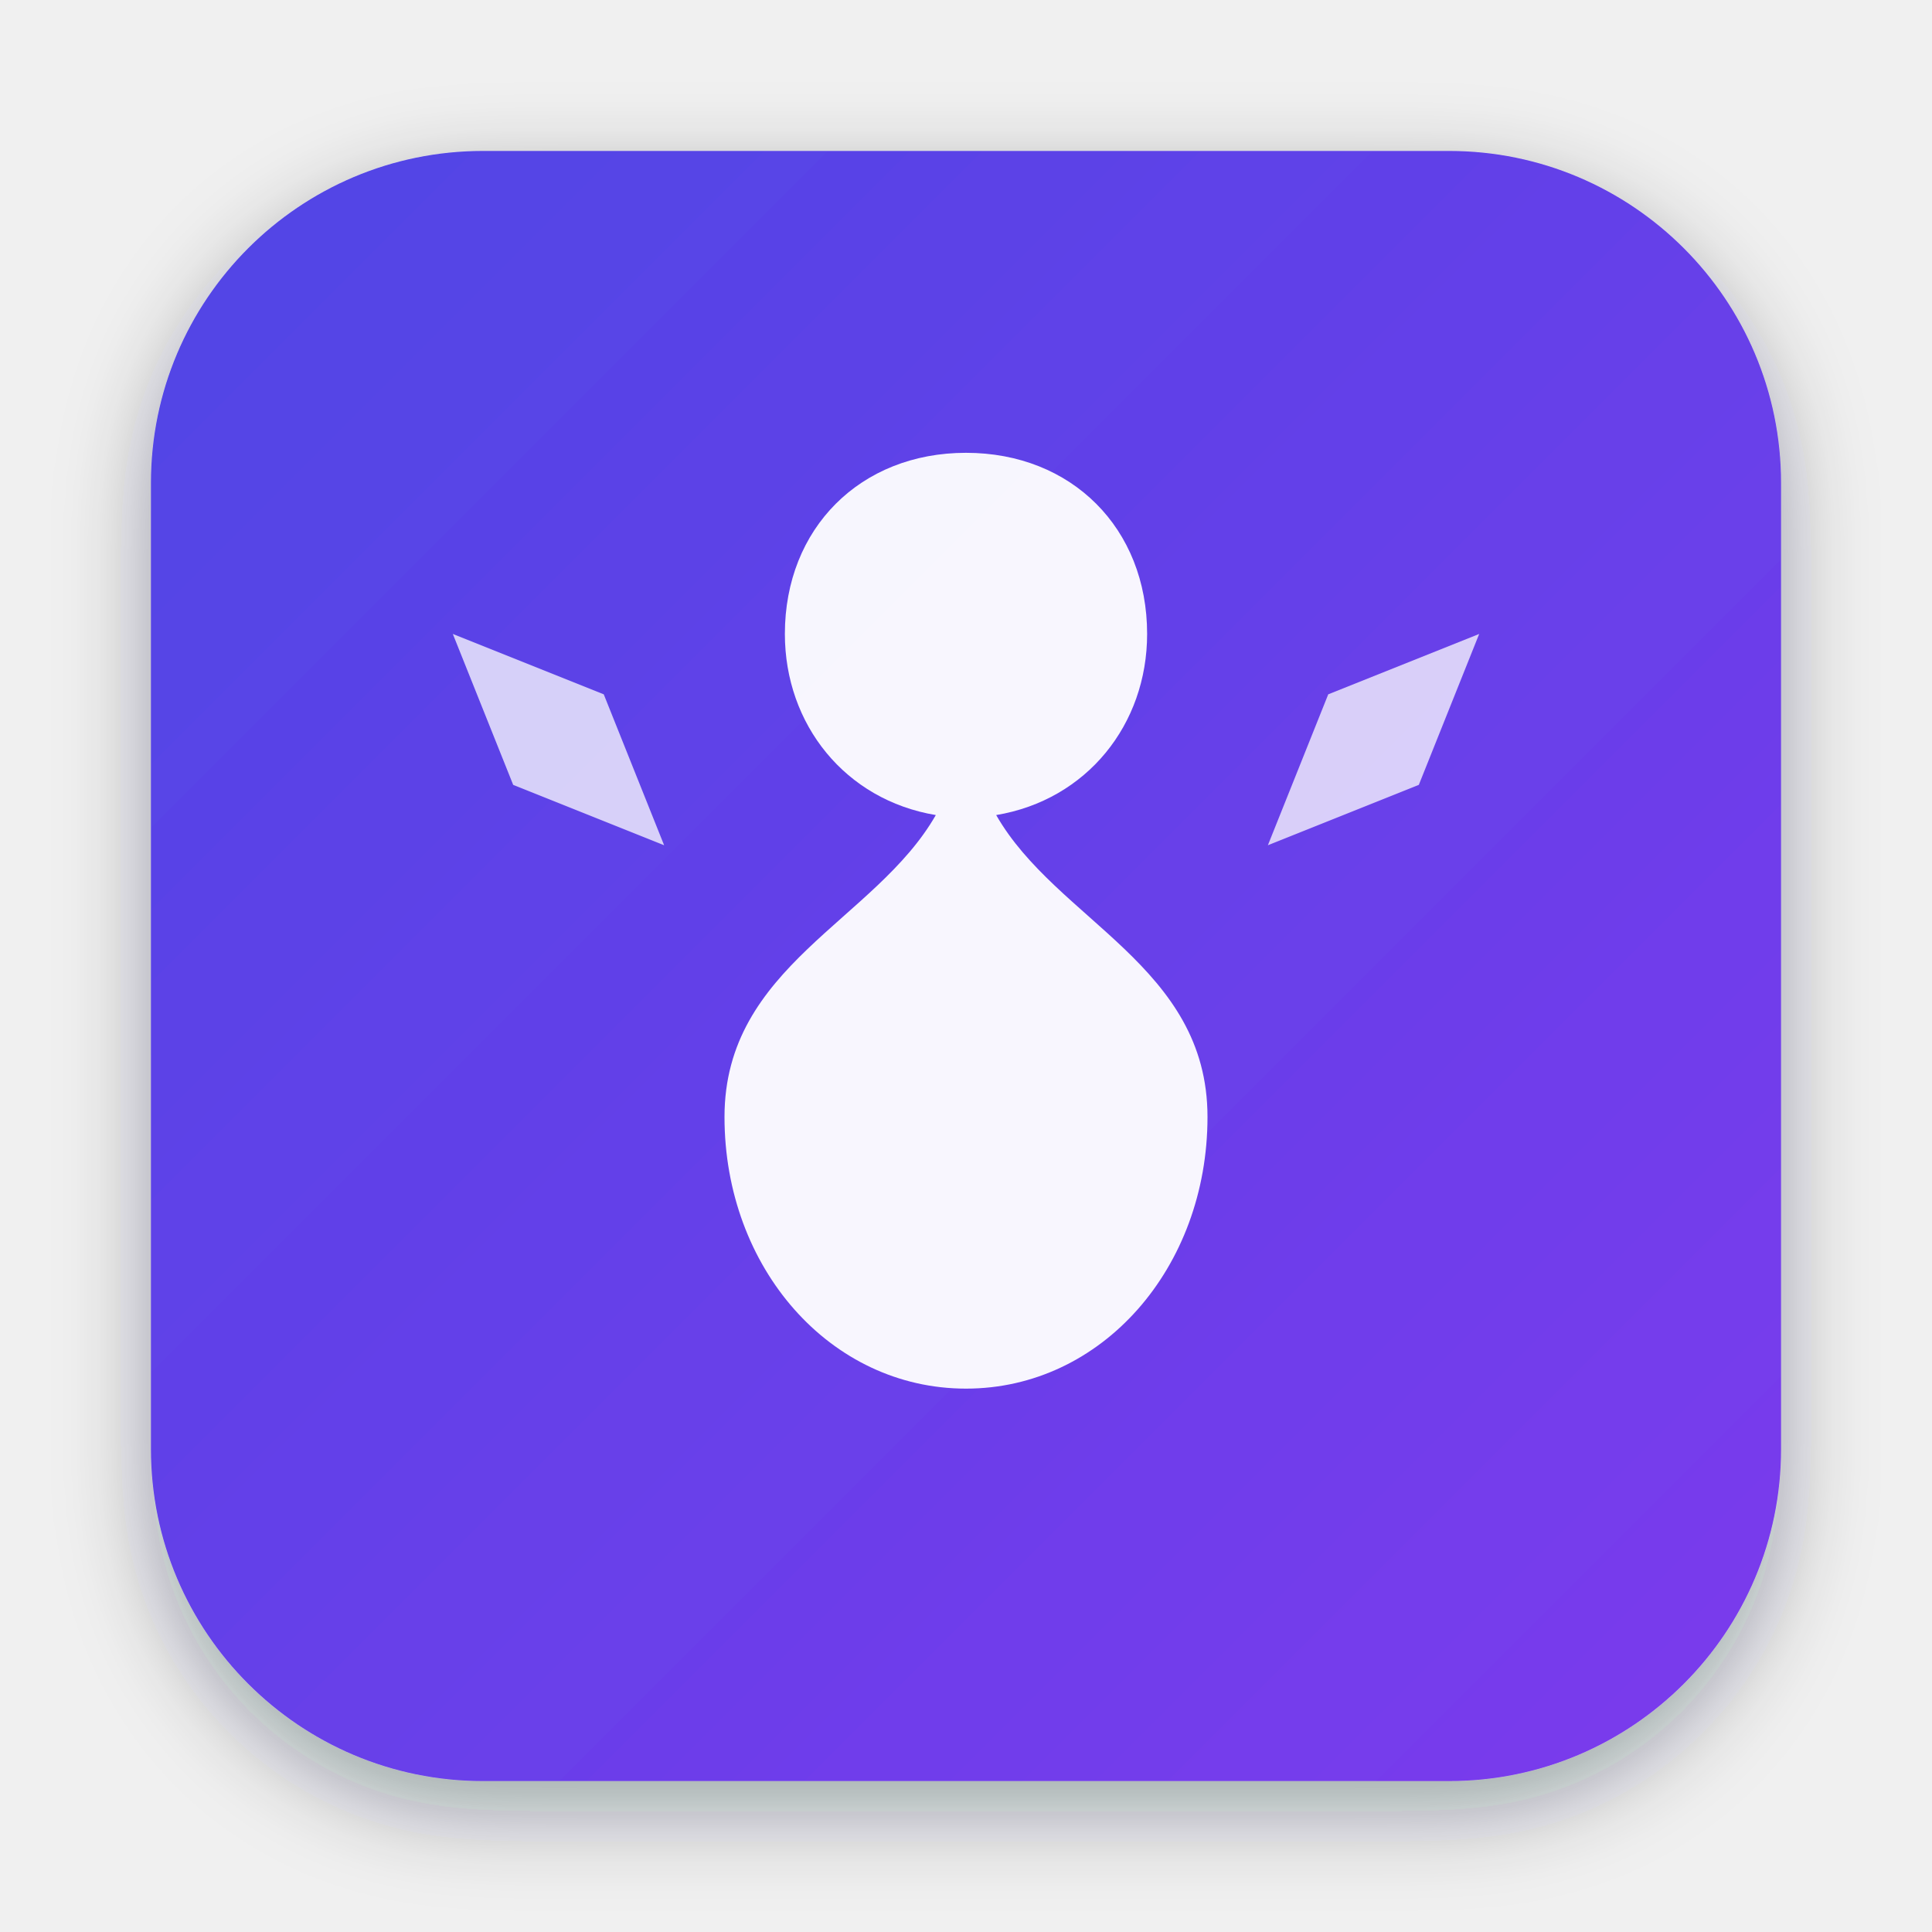
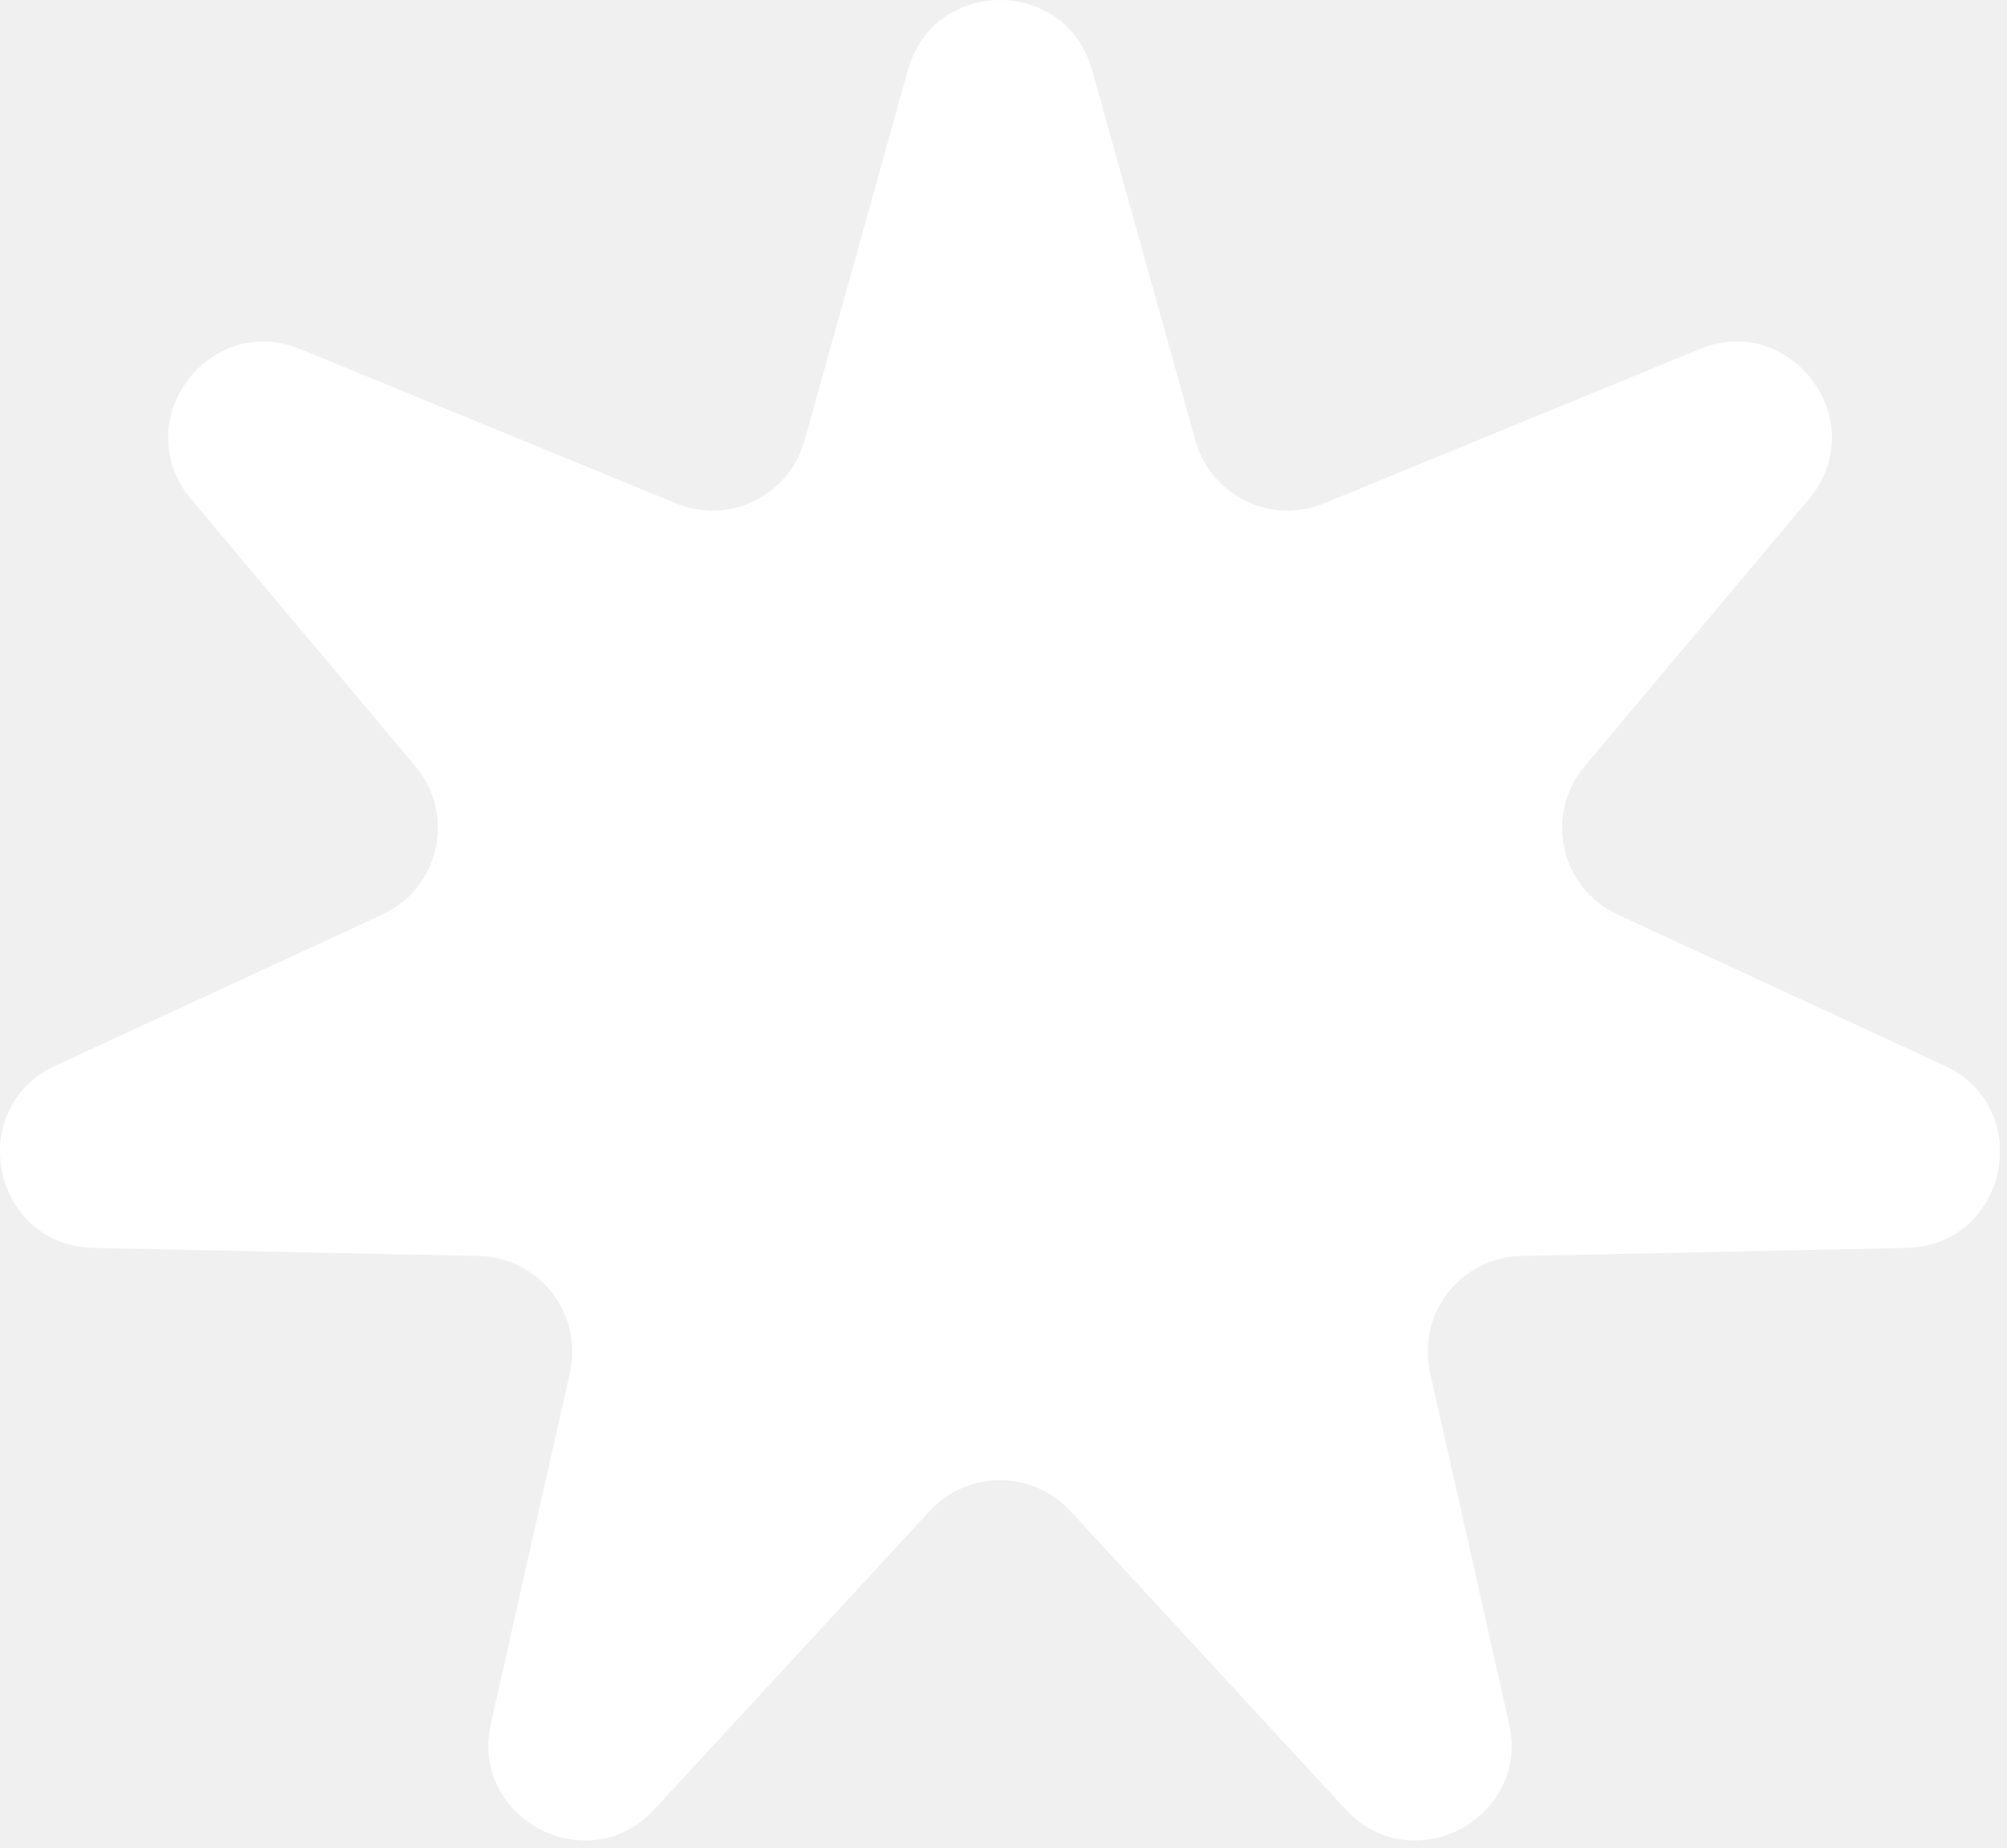
- <svg xmlns="http://www.w3.org/2000/svg" viewBox="0 0 128 128">
-   <defs>
-     <linearGradient id="g" x1="0" y1="0" x2="1" y2="1">
-       <stop offset="0" stop-color="#4f46e5" />
-       <stop offset="1" stop-color="#7c3aed" />
-     </linearGradient>
-     <filter id="s" x="-20%" y="-20%" width="140%" height="140%">
-       <feDropShadow dx="0" dy="2" stdDeviation="3" flood-color="#0f172a" flood-opacity="0.35" />
-     </filter>
-   </defs>
-   <rect x="10" y="10" width="108" height="108" rx="22" fill="url(#g)" filter="url(#s)" />
-   <path d="M64 30c-7 0-12 5-12 12 0 6 4 11 10 12-4 7-14 10-14 20 0 10 7 18 16 18h0c9 0 16-8 16-18 0-10-10-13-14-20 6-1 10-6 10-12 0-7-5-12-12-12z" fill="#ffffff" opacity="0.95" />
-   <path d="M40 46l-10-4 4 10 10 4z" fill="#ffffff" opacity="0.75" />
-   <path d="M88 46l10-4-4 10-10 4z" fill="#ffffff" opacity="0.75" />
+ <svg xmlns="http://www.w3.org/2000/svg" viewBox="0 0 63 58" fill="none">
+   <path d="M28.5 2.194C29.316 -0.731 33.464 -0.731 34.28 2.194L37.526 13.834C38.009 15.564 39.894 16.485 41.556 15.803L53.346 10.96C56.246 9.769 58.799 13.263 56.784 15.664L49.739 24.057C48.468 25.571 48.983 27.879 50.778 28.709L61.035 33.451C63.923 34.786 63.02 39.107 59.839 39.173L47.752 39.426C45.856 39.466 44.472 41.234 44.889 43.085L47.37 54.102C48.045 57.096 44.32 59.052 42.239 56.796L33.595 47.429C32.407 46.142 30.373 46.142 29.185 47.429L20.541 56.796C18.459 59.052 14.735 57.096 15.409 54.102L17.891 43.085C18.308 41.234 16.924 39.466 15.027 39.426L2.941 39.173C-0.24 39.107 -1.143 34.786 1.745 33.451L12.002 28.709C13.796 27.879 14.312 25.571 13.041 24.057L5.996 15.664C3.981 13.263 6.534 9.769 9.434 10.96L21.224 15.803C22.886 16.485 24.771 15.564 25.253 13.834L28.5 2.194Z" fill="white" />
</svg>
